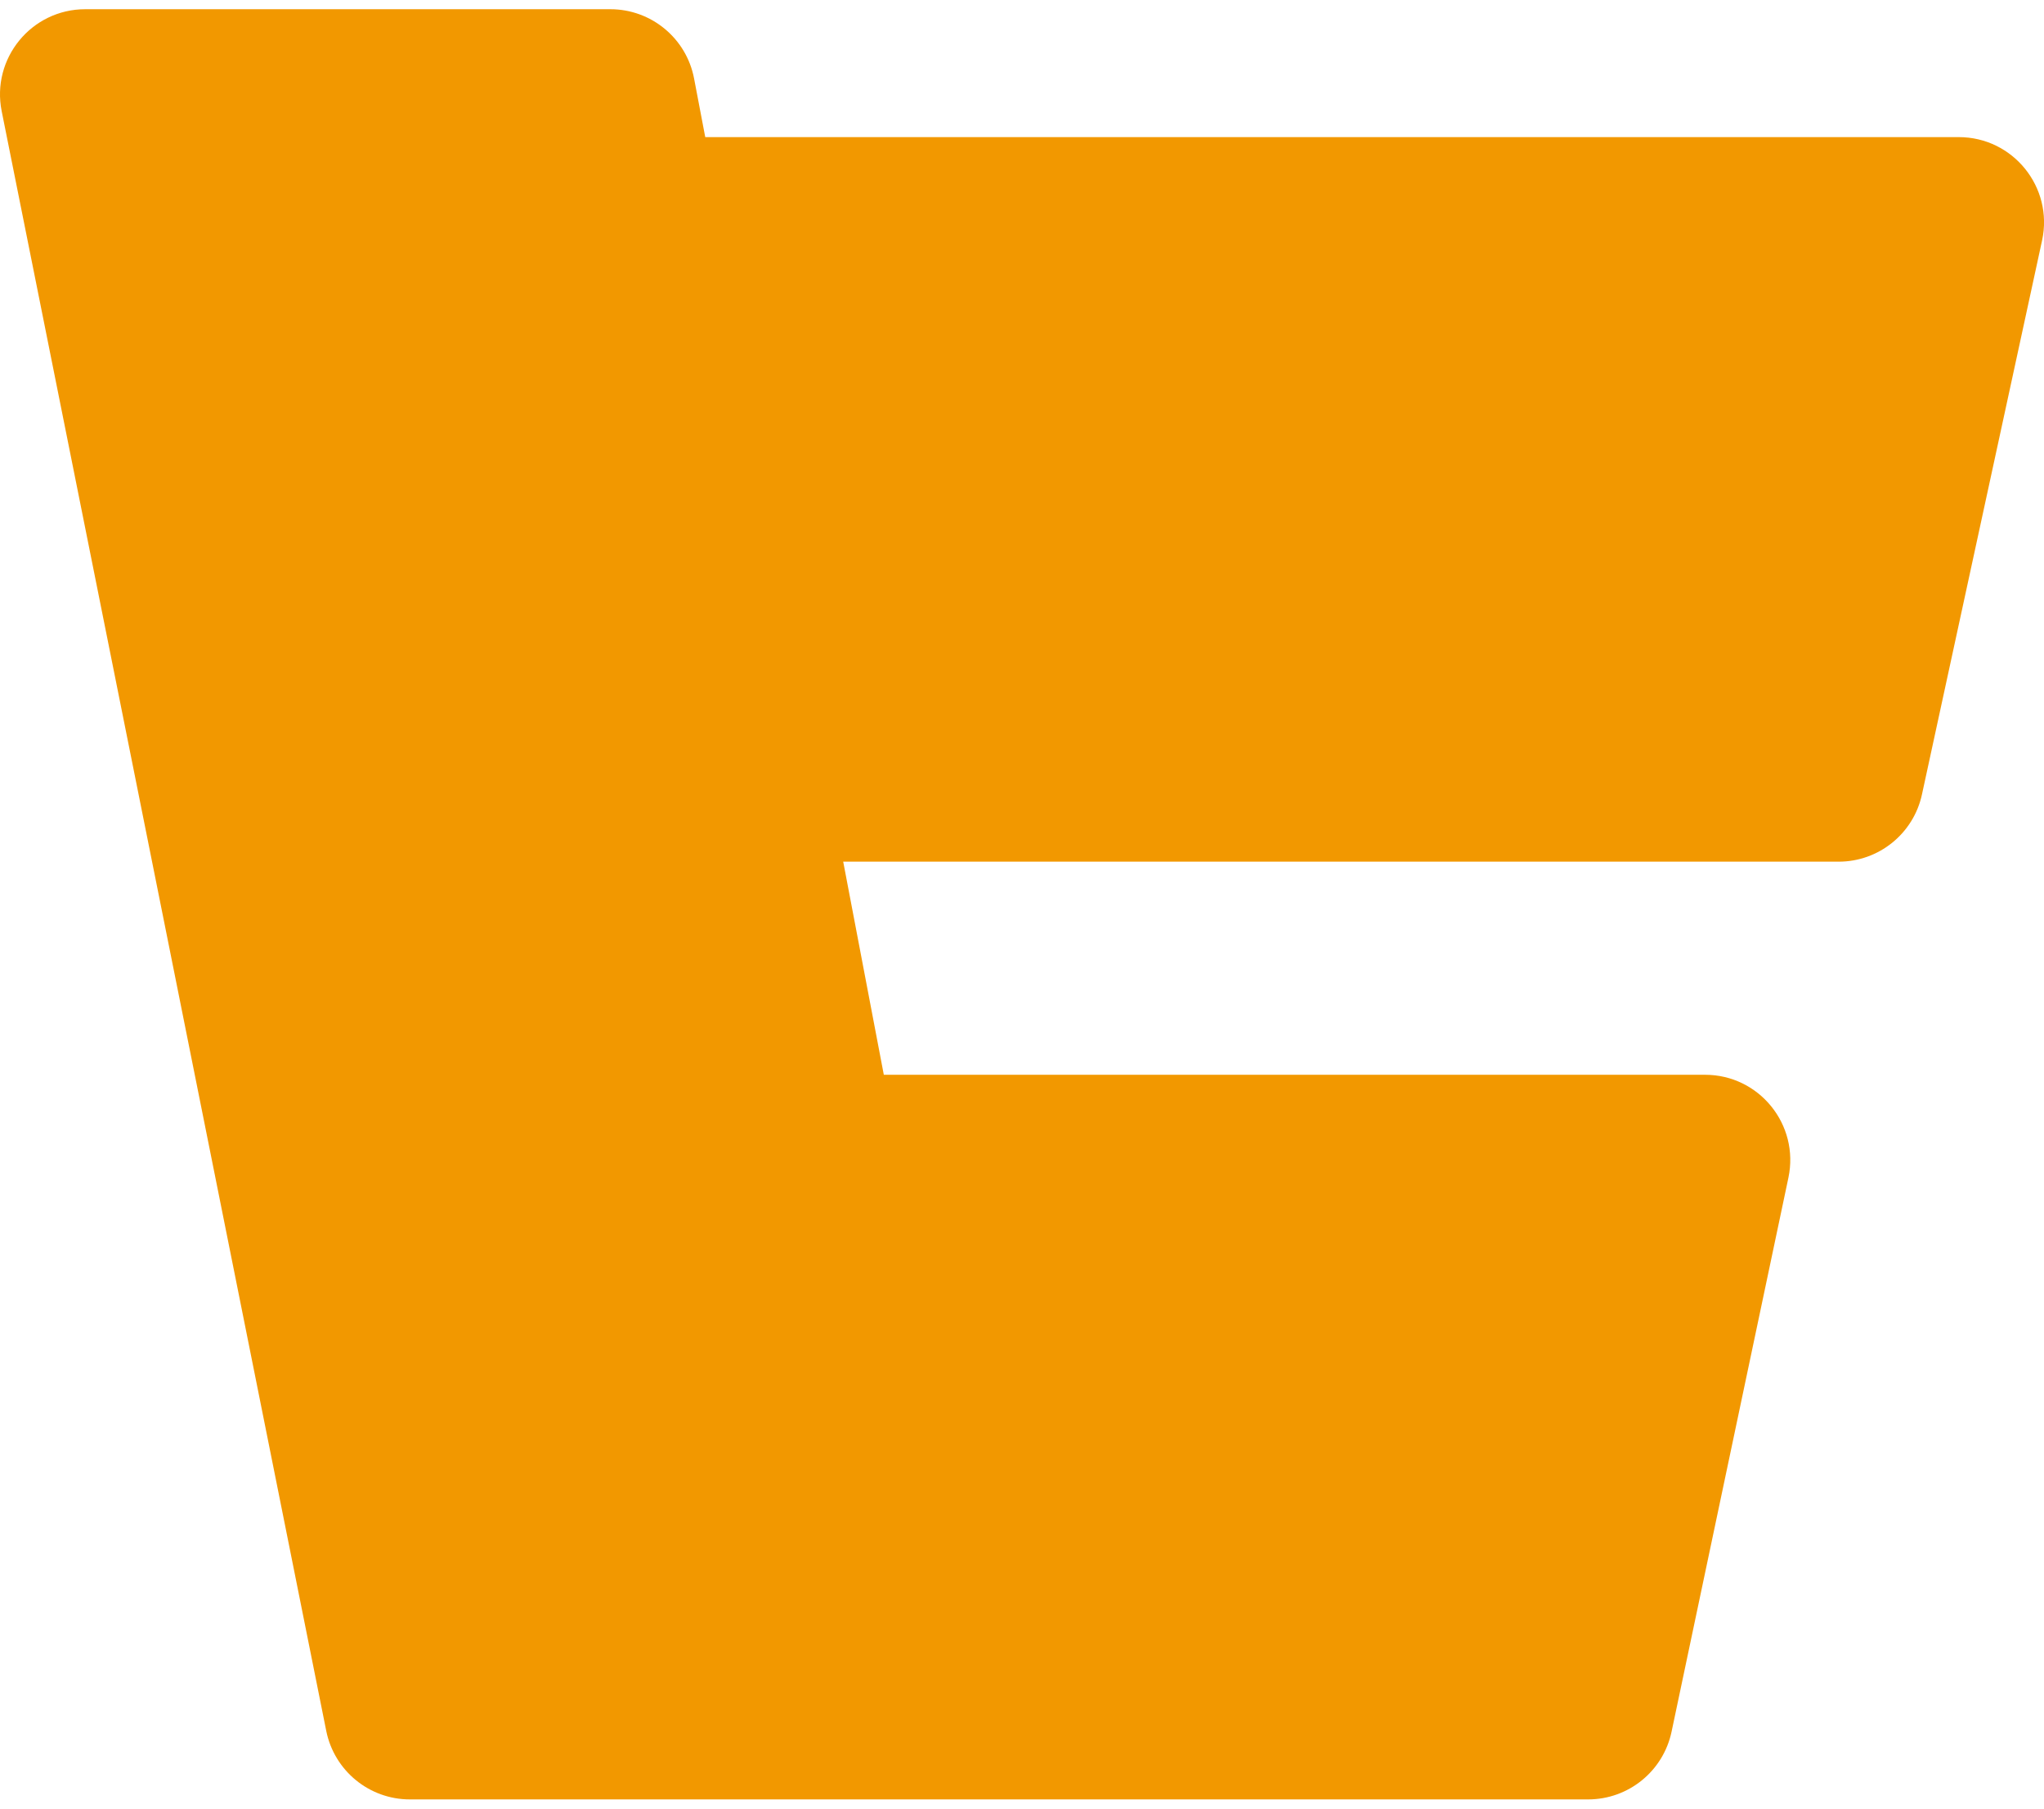
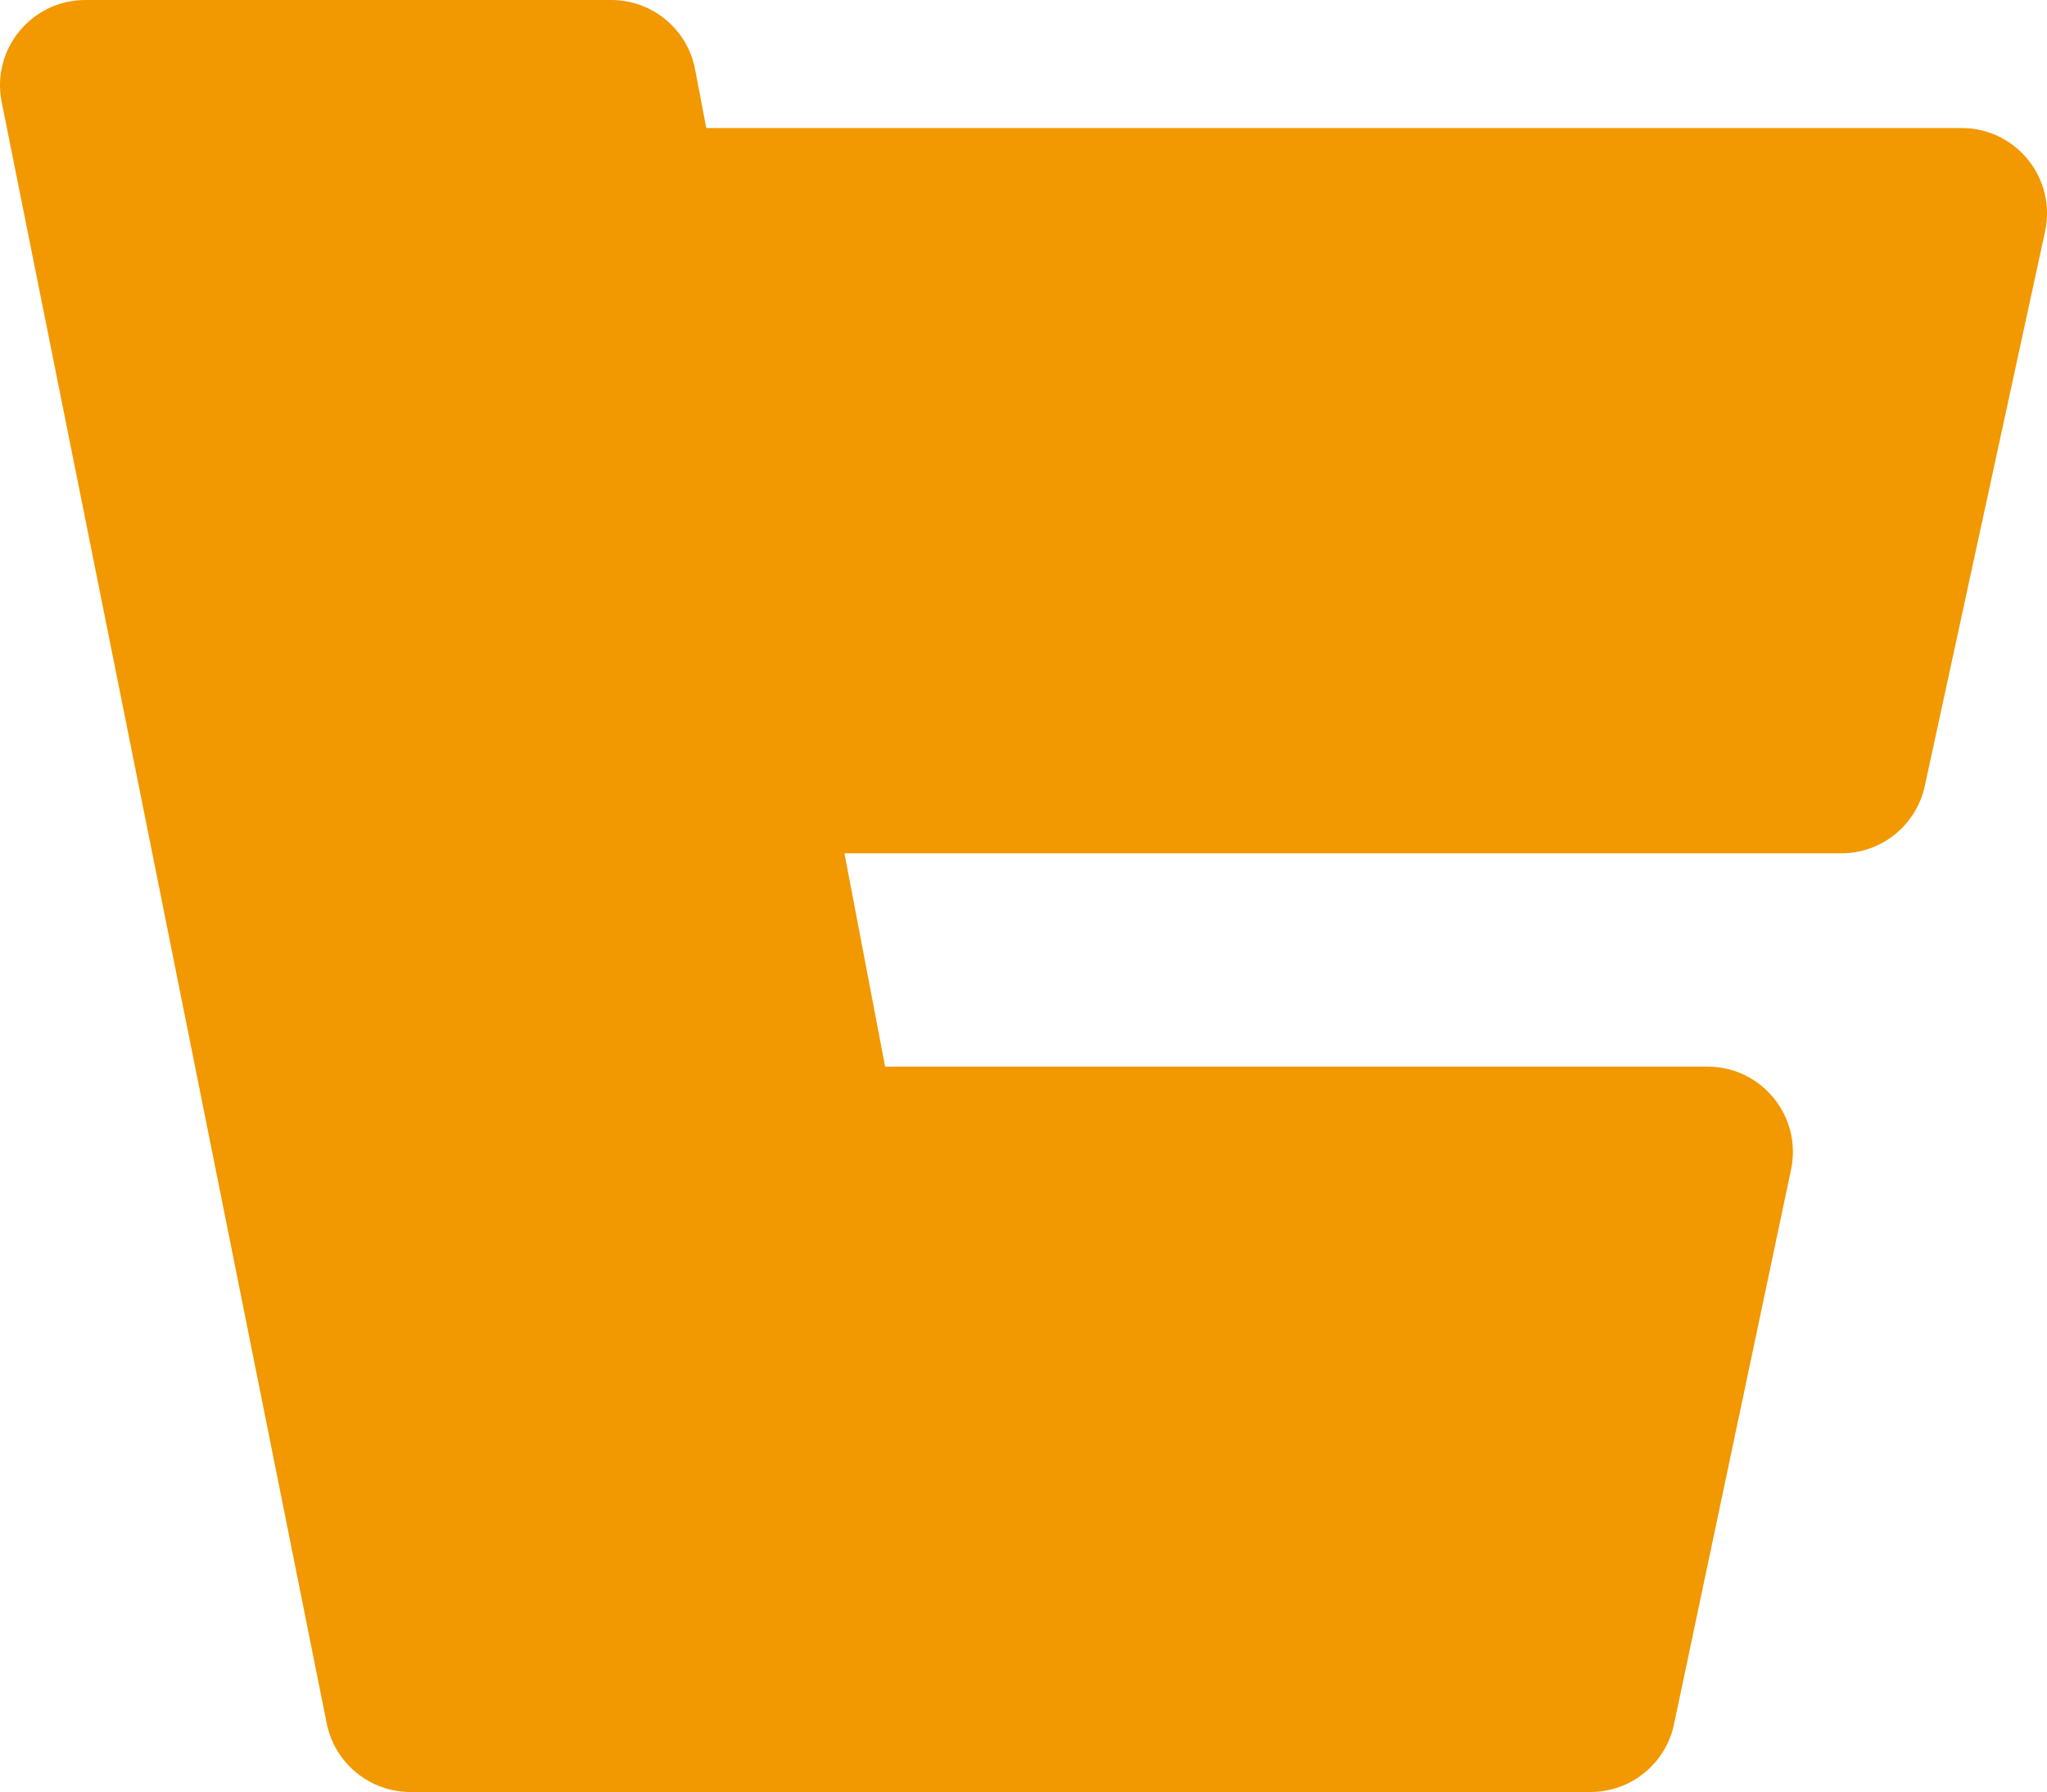
- <svg xmlns="http://www.w3.org/2000/svg" width="26" height="23" viewBox="0 0 26.728 23.403" fill="none">
+ <svg xmlns="http://www.w3.org/2000/svg" preserveAspectRatio="none" width="100%" height="100%" overflow="visible" style="display: block;" viewBox="0 0 26.728 23.403" fill="none">
  <g id="Group">
-     <path id="Vector" d="M0.022 1.333C-0.116 0.644 0.411 0 1.115 0H7.981C8.516 0 8.976 0.38 9.076 0.906L9.222 1.672H25.613C26.324 1.672 26.853 2.328 26.703 3.022L25.132 10.266C25.021 10.778 24.567 11.144 24.043 11.144H11.026L11.557 13.93H22.296C23.004 13.93 23.532 14.582 23.386 15.275L21.858 22.518C21.749 23.034 21.294 23.403 20.767 23.403H5.359C4.828 23.403 4.371 23.028 4.266 22.507L0.022 1.333Z" fill="url(#paint0_linear_54_3028)" />
+     <path id="Vector" d="M0.022 1.333C-0.116 0.644 0.411 0 1.115 0H7.981C8.516 0 8.976 0.38 9.076 0.906L9.222 1.672H25.613C26.324 1.672 26.853 2.328 26.703 3.022L25.132 10.266C25.021 10.778 24.567 11.144 24.043 11.144H11.026L11.557 13.93H22.296C23.004 13.93 23.532 14.582 23.386 15.275L21.858 22.518C21.749 23.034 21.294 23.403 20.767 23.403H5.359C4.828 23.403 4.371 23.028 4.266 22.507L0.022 1.333Z" fill="url(#paint0_linear_2058_9144)" />
  </g>
  <defs>
-     <linearGradient id="paint0_linear_54_3028" x1="-3.494" y1="-5.851" x2="9.959" y2="24.892" gradientUnits="userSpaceOnUse">
+     <linearGradient id="paint0_linear_2058_9144" x1="-3.494" y1="-5.851" x2="9.959" y2="24.892" gradientUnits="userSpaceOnUse">
      <stop stop-color="#FAC240" />
      <stop offset="0.2" stop-color="#F29800" />
    </linearGradient>
  </defs>
</svg>
